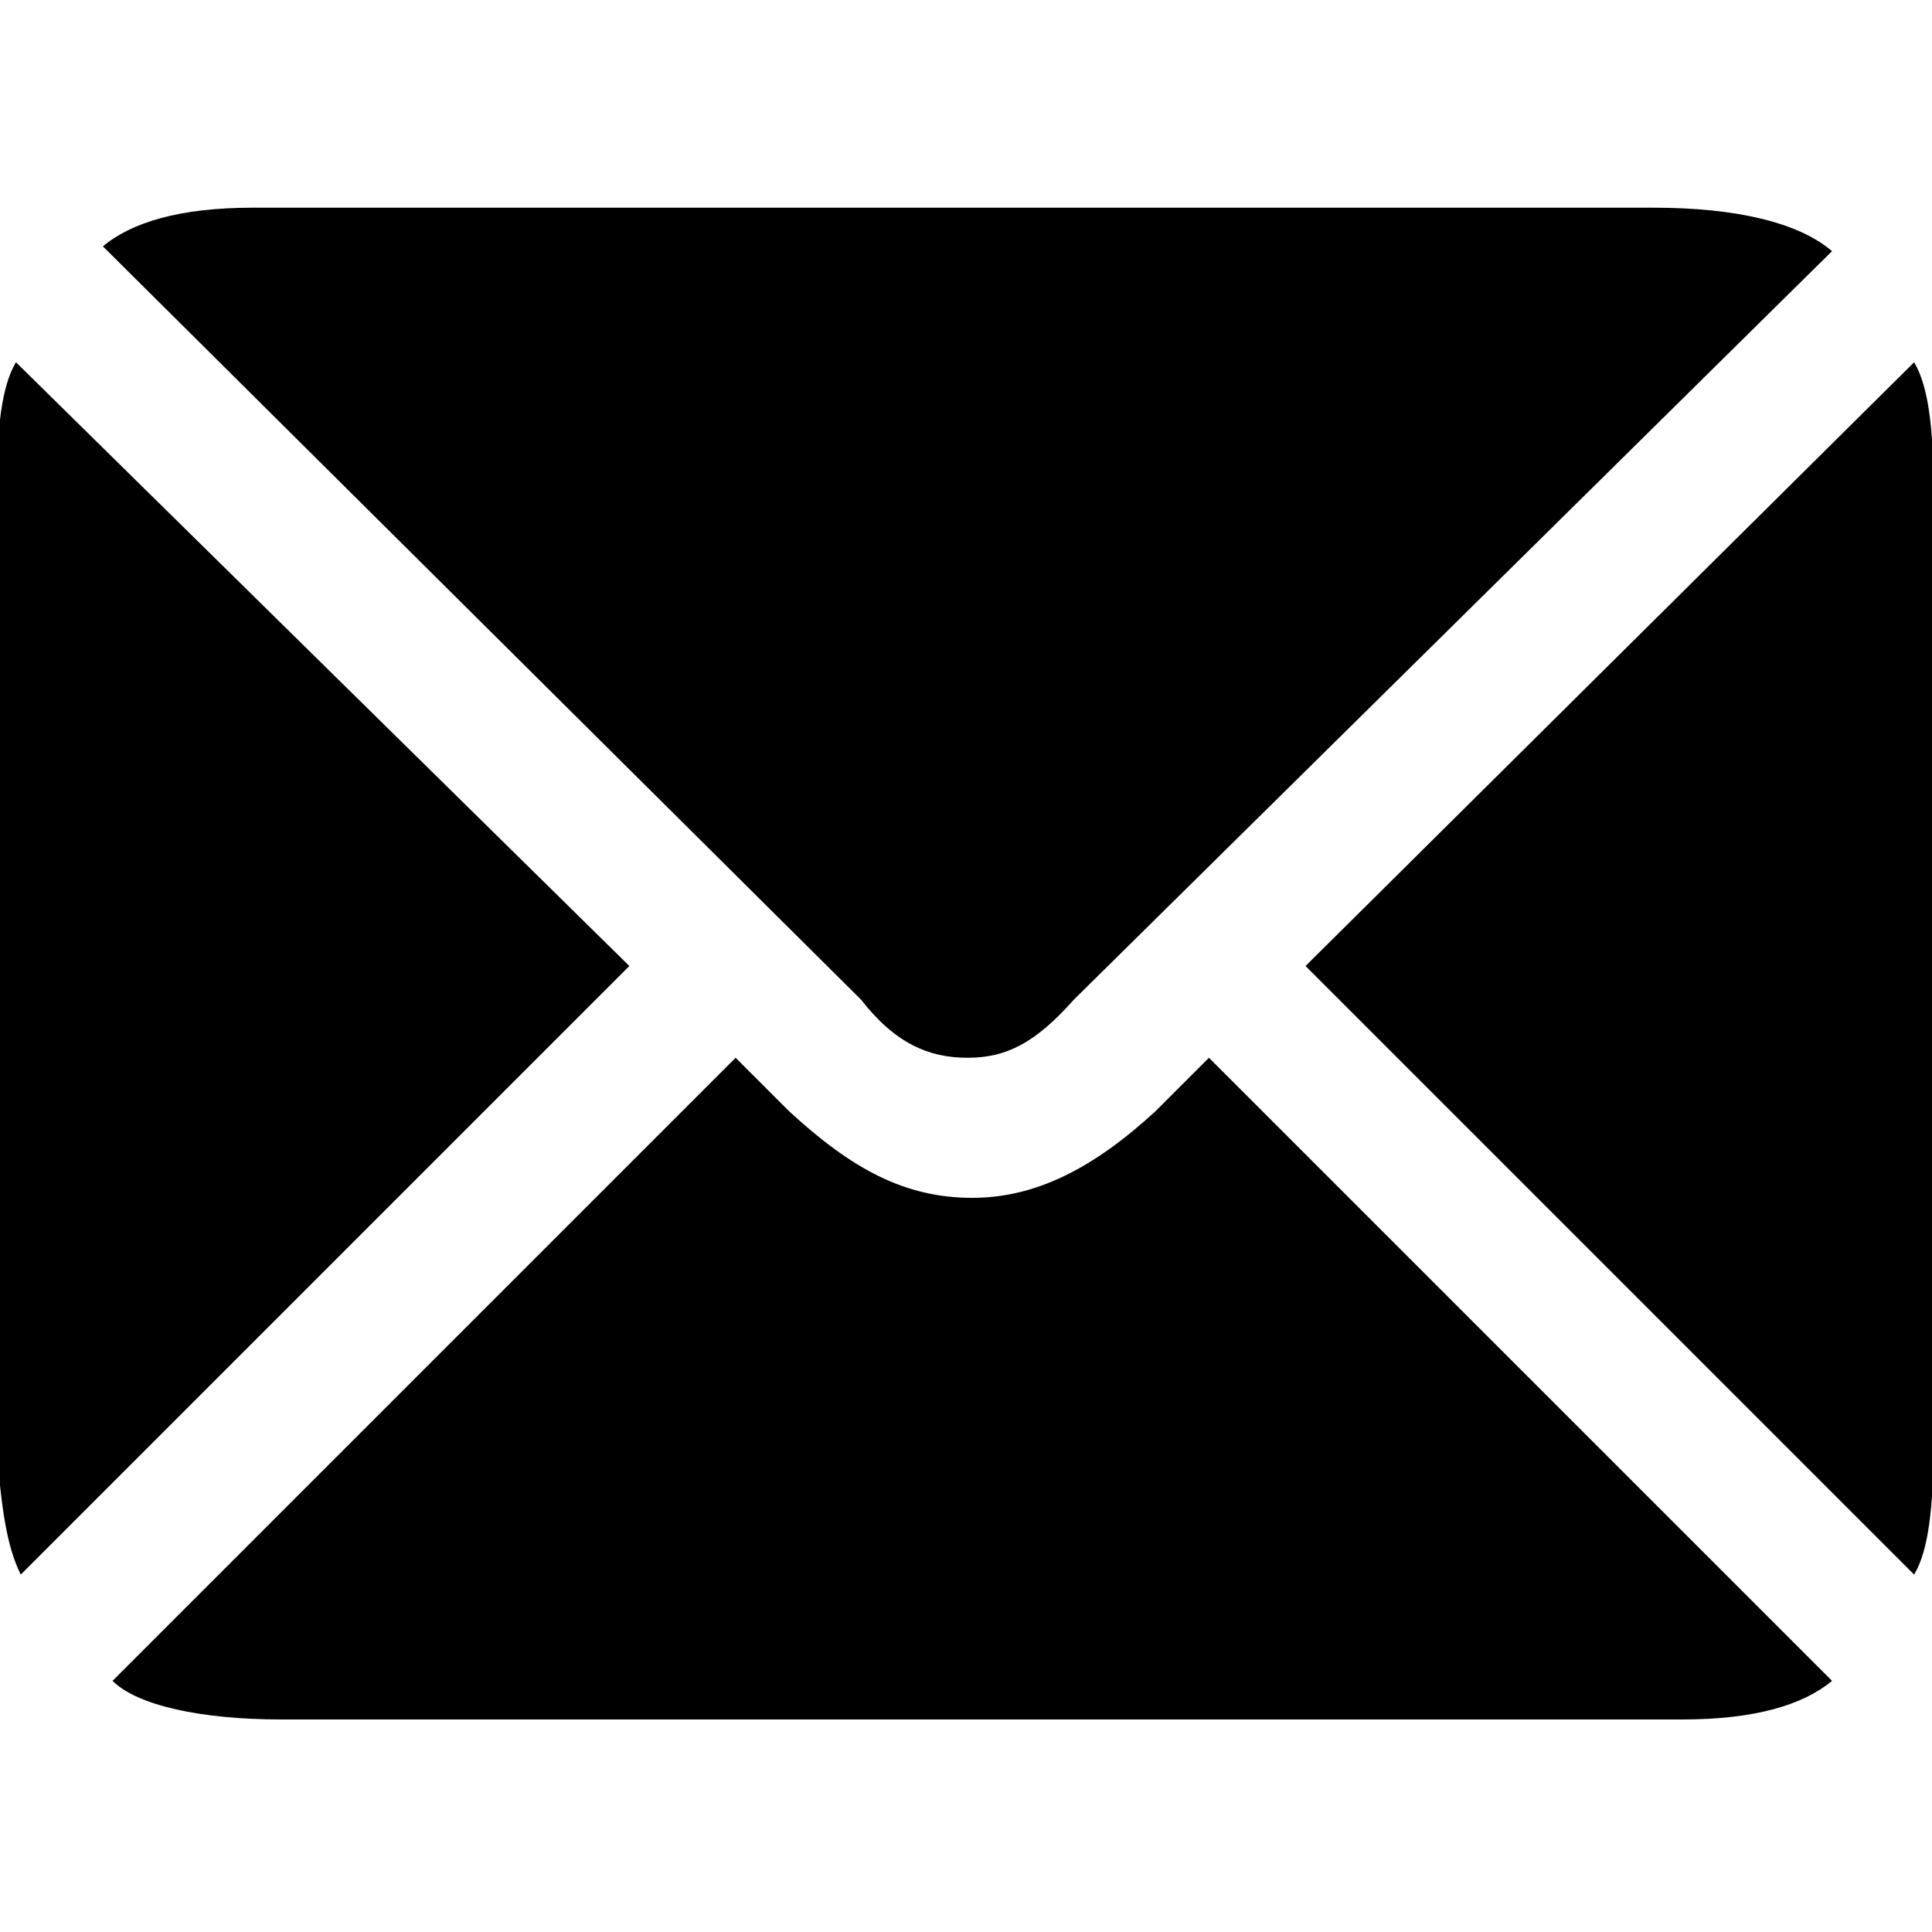
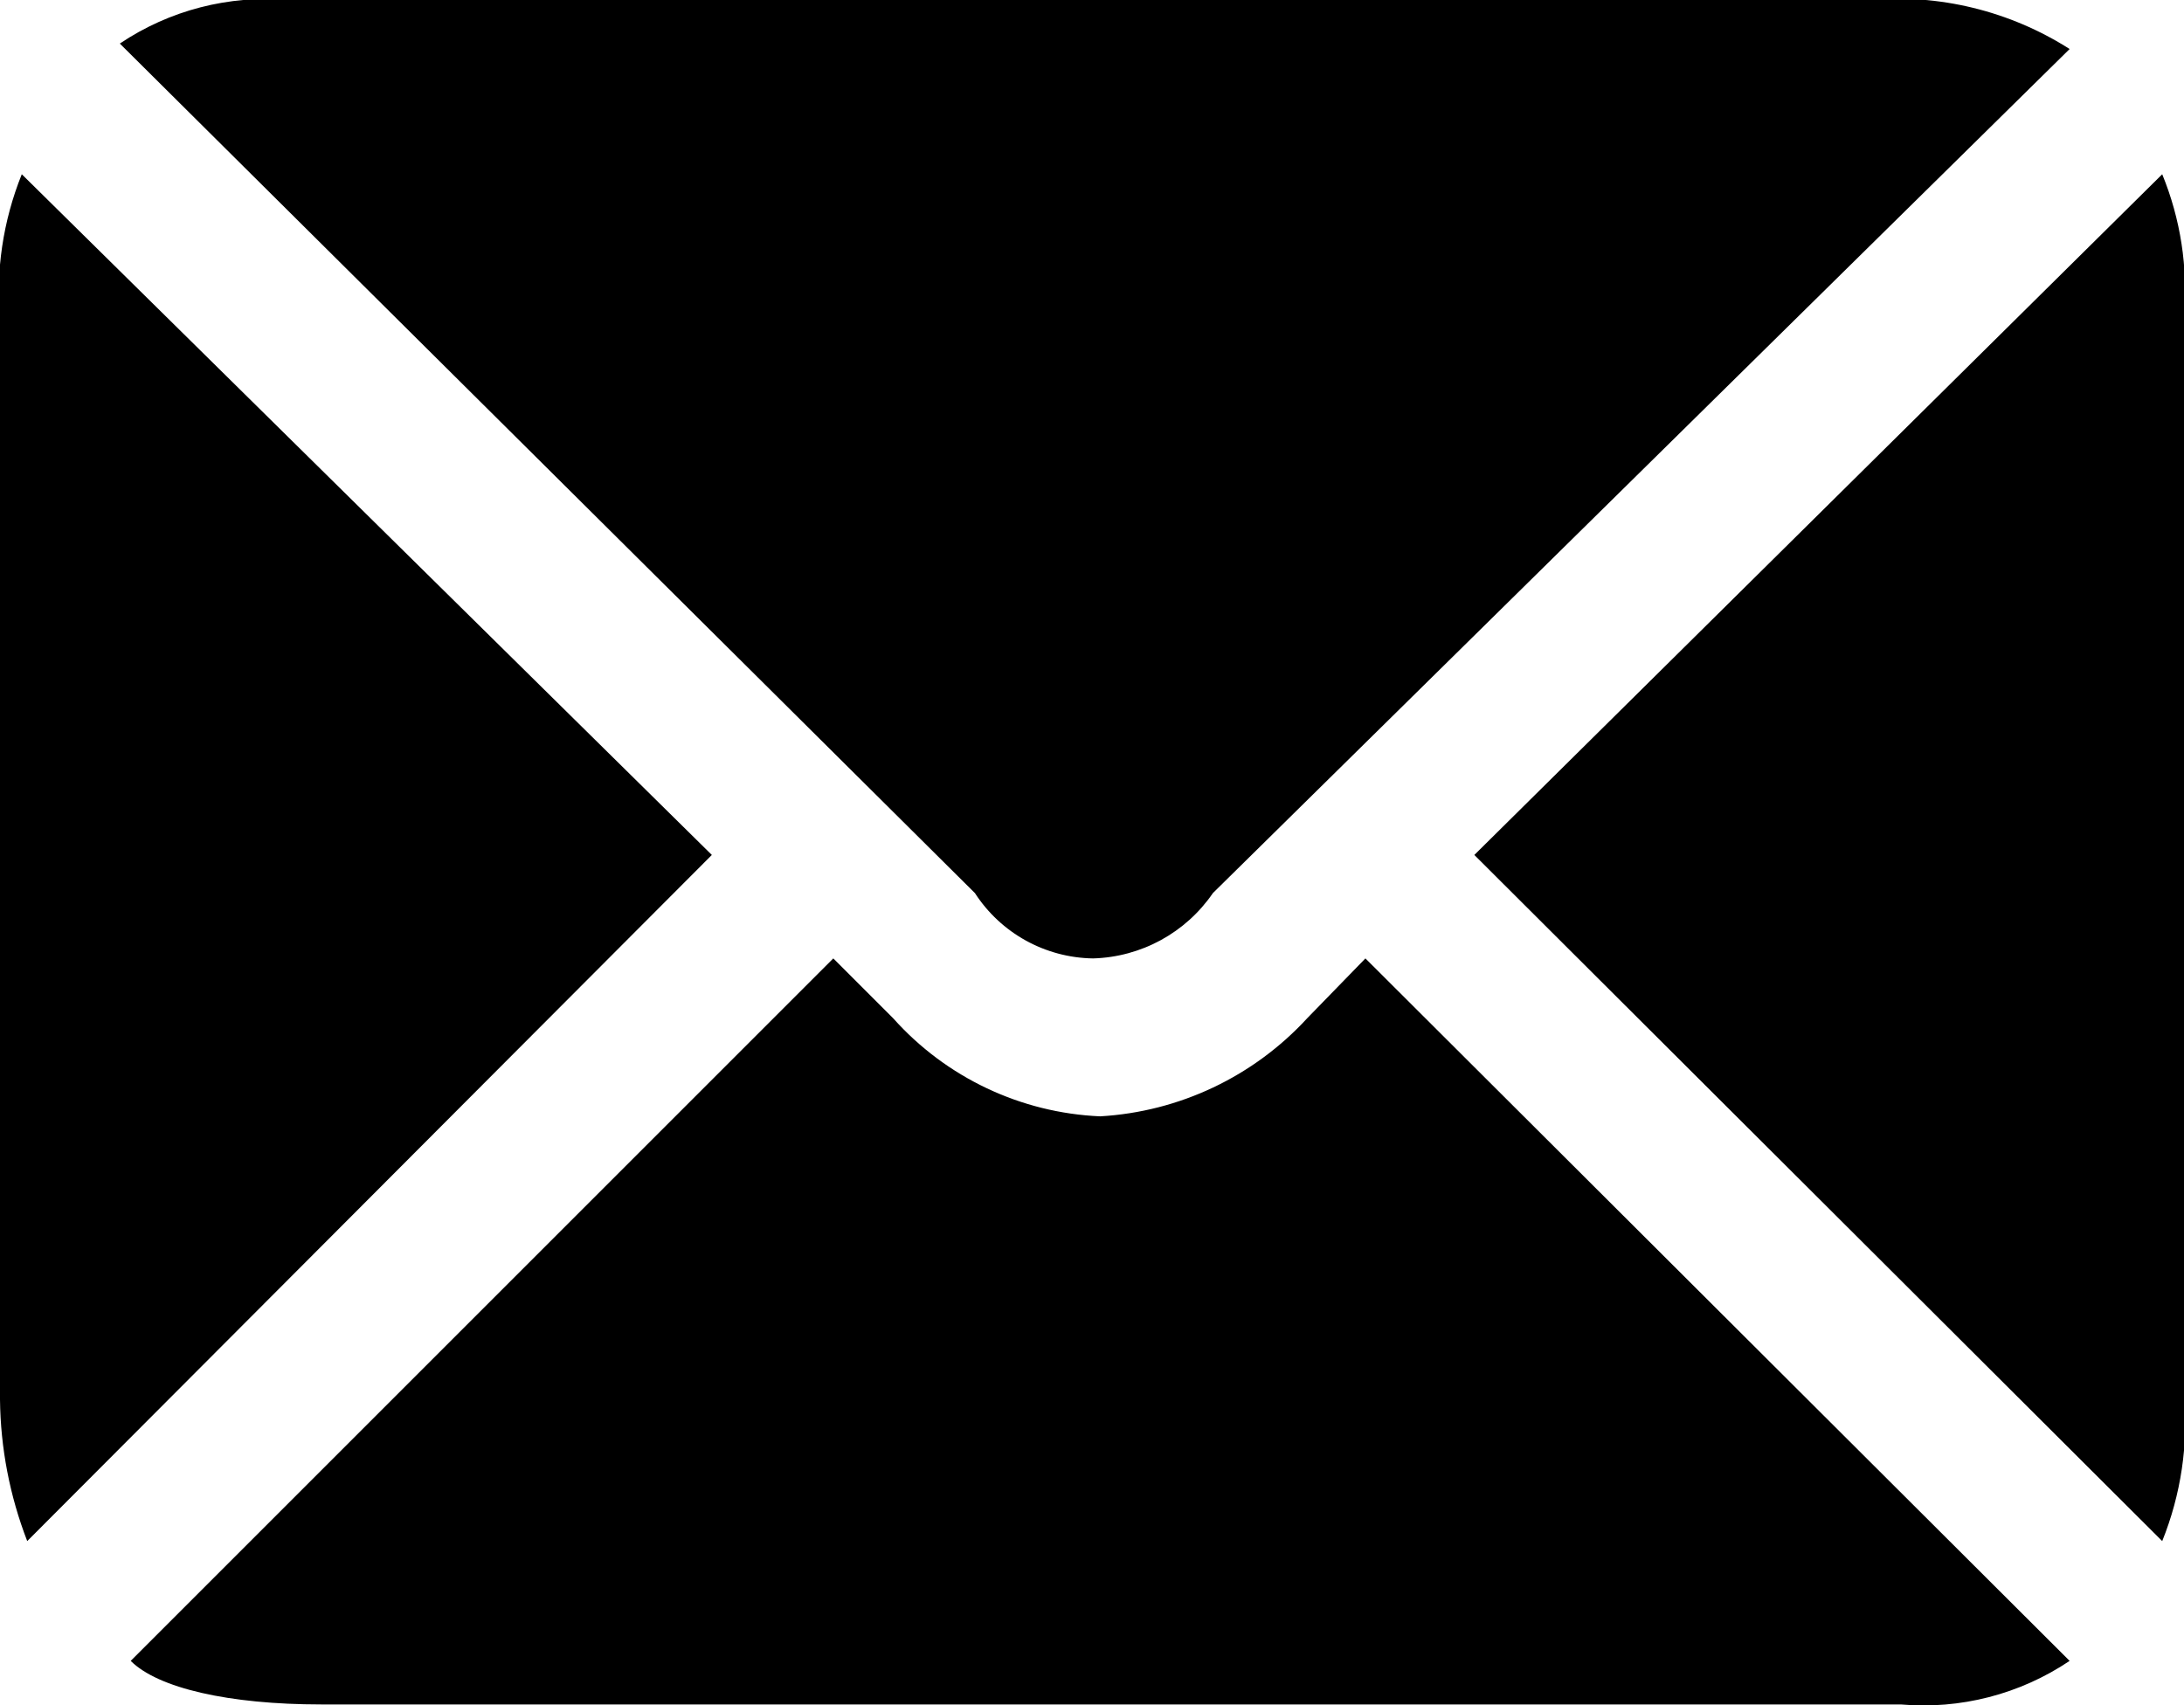
- <svg xmlns="http://www.w3.org/2000/svg" version="1.1" id="Layer_1" x="0px" y="0px" viewBox="0 0 40 40" style="enable-background:new 0 0 40 40;" xml:space="preserve">
-   <g id="Regular-S" transform="matrix(1 0 0 1 1397.43 696)">
-     <path d="M-1377.4-674.1c0.8,0,1.4-0.3,2.2-1.2l15.7-15.5c-0.7-0.6-2-0.9-3.7-0.9h-29c-1.5,0-2.5,0.3-3.1,0.8l15.7,15.6   C-1378.9-674.4-1378.2-674.1-1377.4-674.1z M-1391.6-660.4h29c1.5,0,2.5-0.3,3.1-0.8l-12.9-12.9l-1.1,1.1c-1.3,1.2-2.5,1.8-3.8,1.8   c-1.4,0-2.5-0.6-3.8-1.8l-1.1-1.1l-12.9,12.9C-1394.6-660.7-1393.3-660.4-1391.6-660.4z M-1397-663.4l12.6-12.6l-12.7-12.5   c-0.3,0.5-0.4,1.4-0.4,2.7v19.8C-1397.4-664.8-1397.3-664-1397-663.4z M-1357.8-663.4c0.3-0.5,0.4-1.4,0.4-2.7v-19.8   c0-1.2-0.1-2.1-0.4-2.6l-12.6,12.5L-1357.8-663.4z" />
+ <svg xmlns="http://www.w3.org/2000/svg" id="Layer_1" data-name="Layer 1" viewBox="0 0 40.1 31.3">
+   <g id="Regular-S">
+     <path d="M20,21.9a2.76,2.76,0,0,0,2.2-1.2L37.93,5.2a5.9,5.9,0,0,0-3.7-.9h-29a4.81,4.81,0,0,0-3.1.8l15.7,15.6A2.63,2.63,0,0,0,20,21.9ZM5.83,35.6h29a4.81,4.81,0,0,0,3.1-.8L25,21.9,23.93,23a5.6,5.6,0,0,1-3.8,1.8,5.41,5.41,0,0,1-3.8-1.8l-1.1-1.1L2.33,34.8C2.83,35.3,4.13,35.6,5.83,35.6Zm-5.4-3L13,20,.33,7.5a5.83,5.83,0,0,0-.4,2.7V30A7.42,7.42,0,0,0,.43,32.6Zm39.2,0a5.83,5.83,0,0,0,.4-2.7V10.1a5.61,5.61,0,0,0-.4-2.6L27,20Z" transform="translate(0.07 -4.3)" />
  </g>
</svg>
